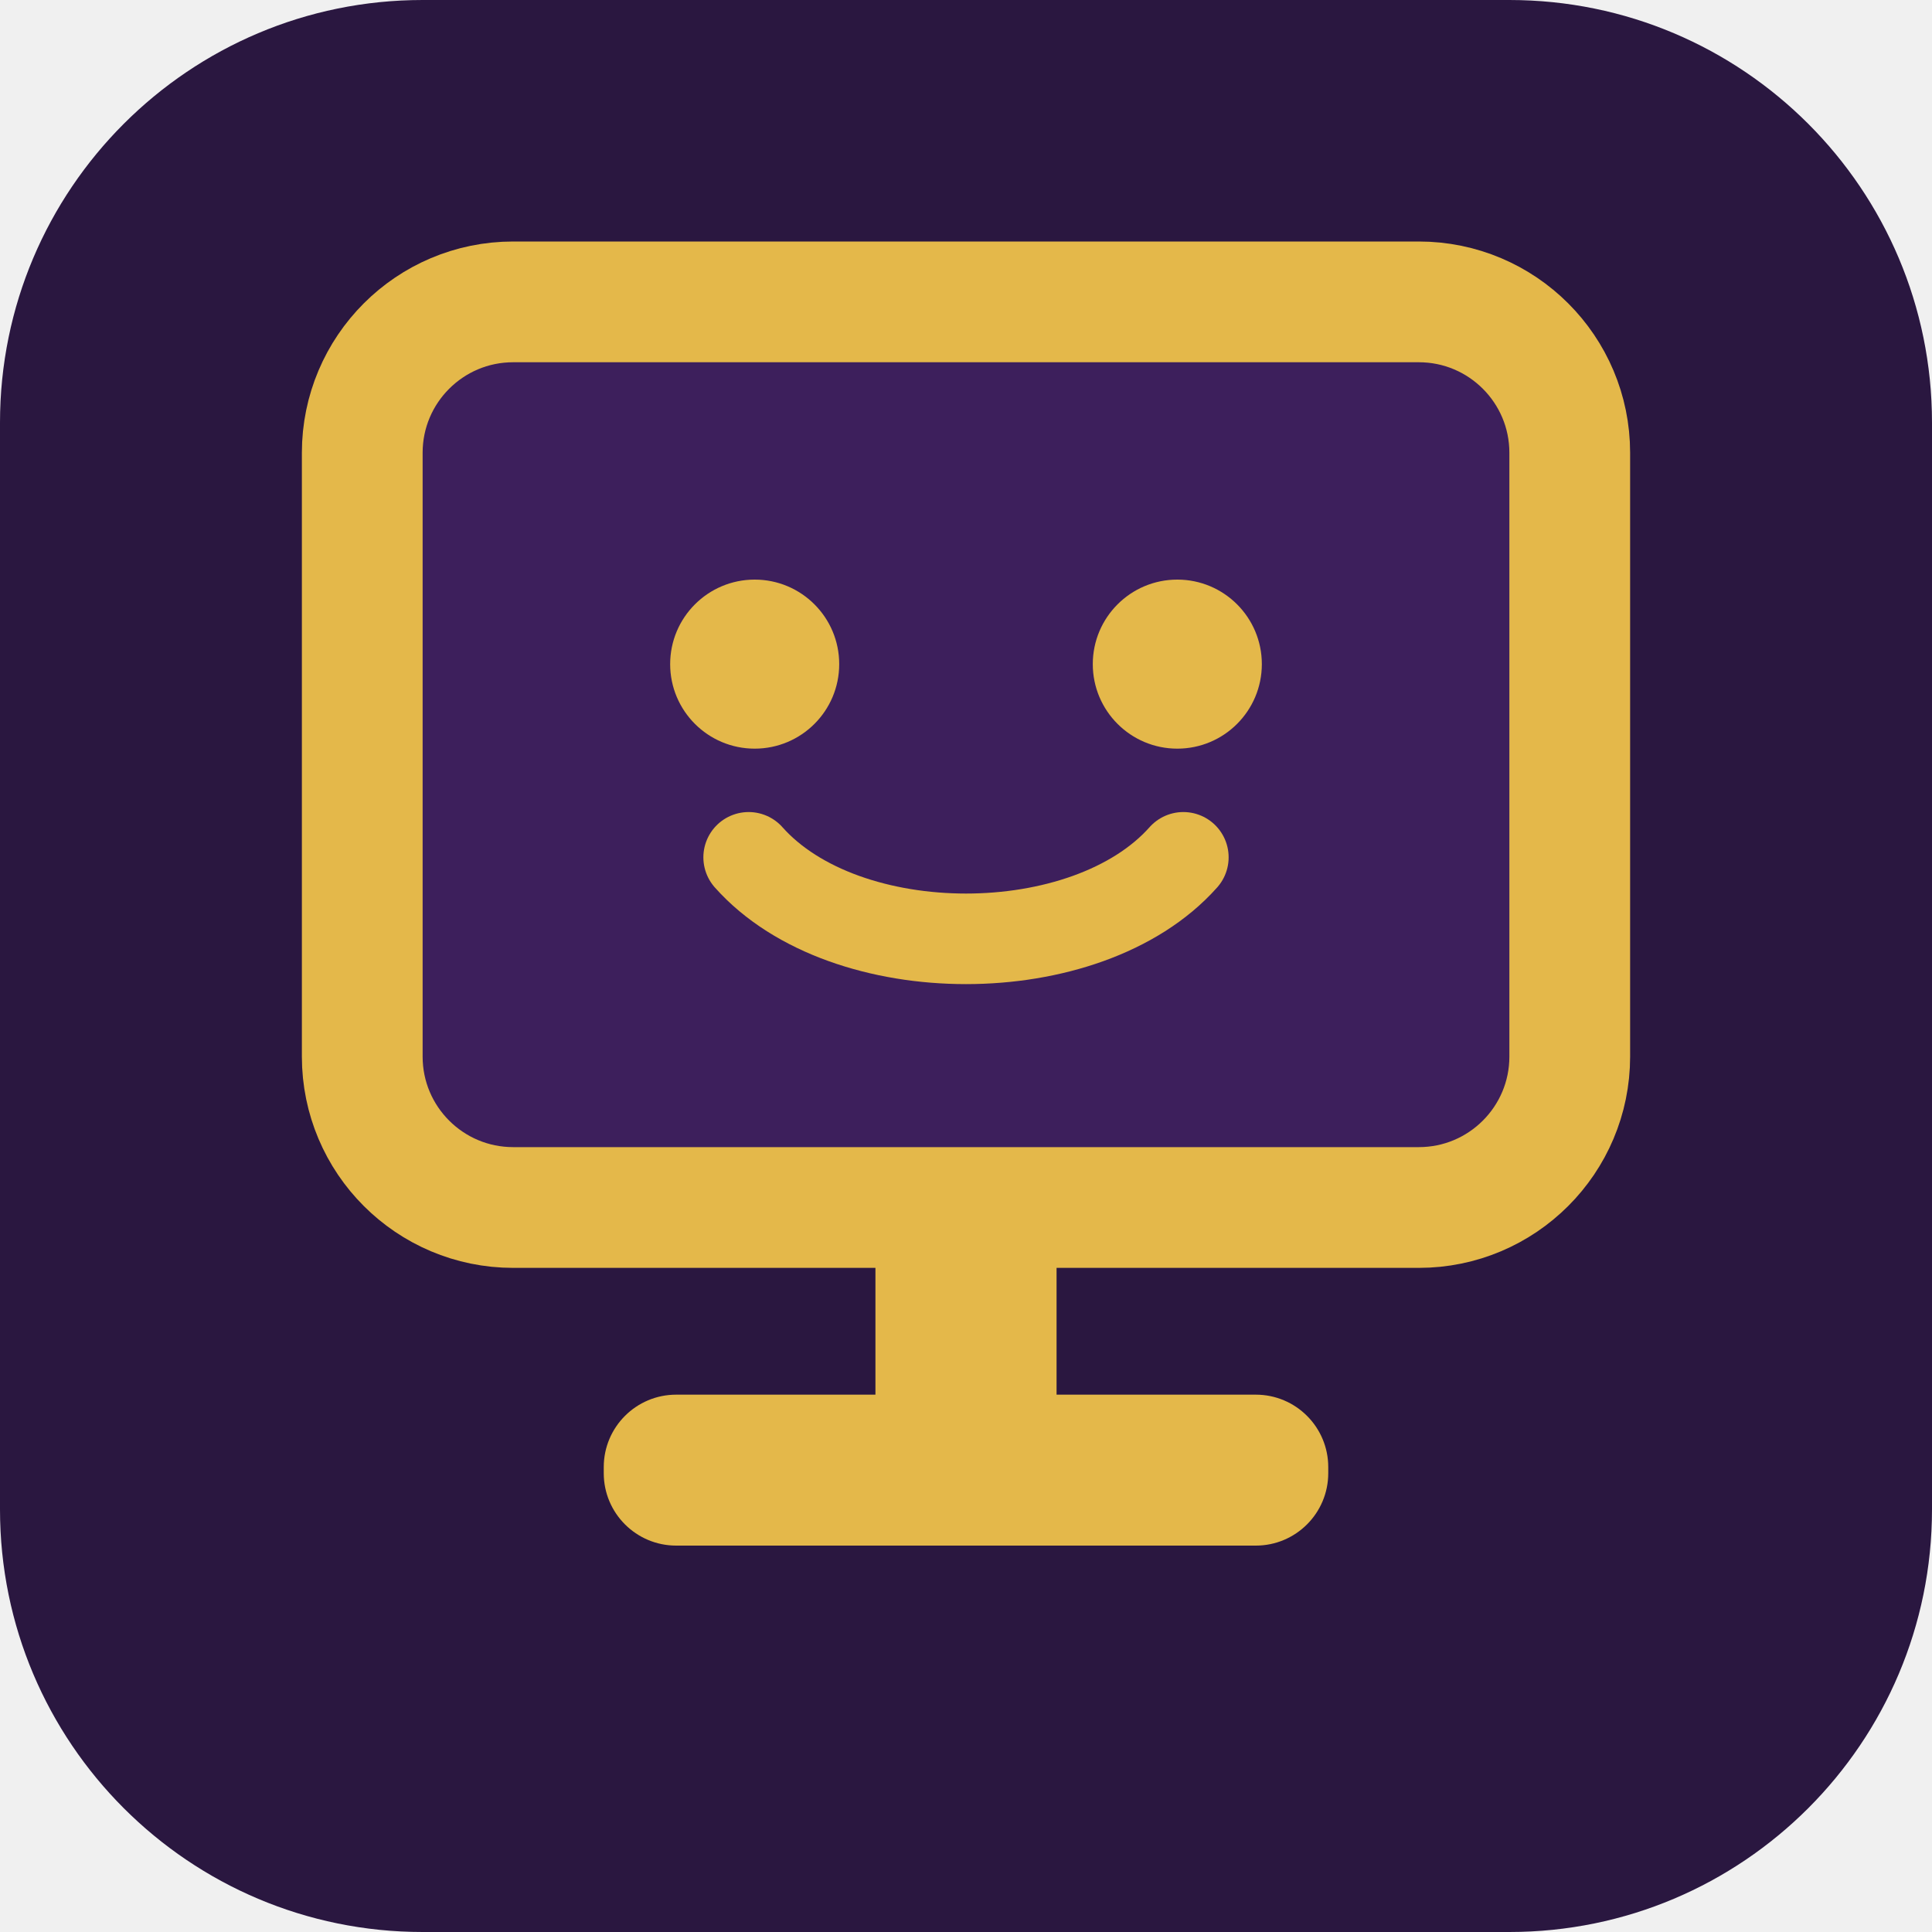
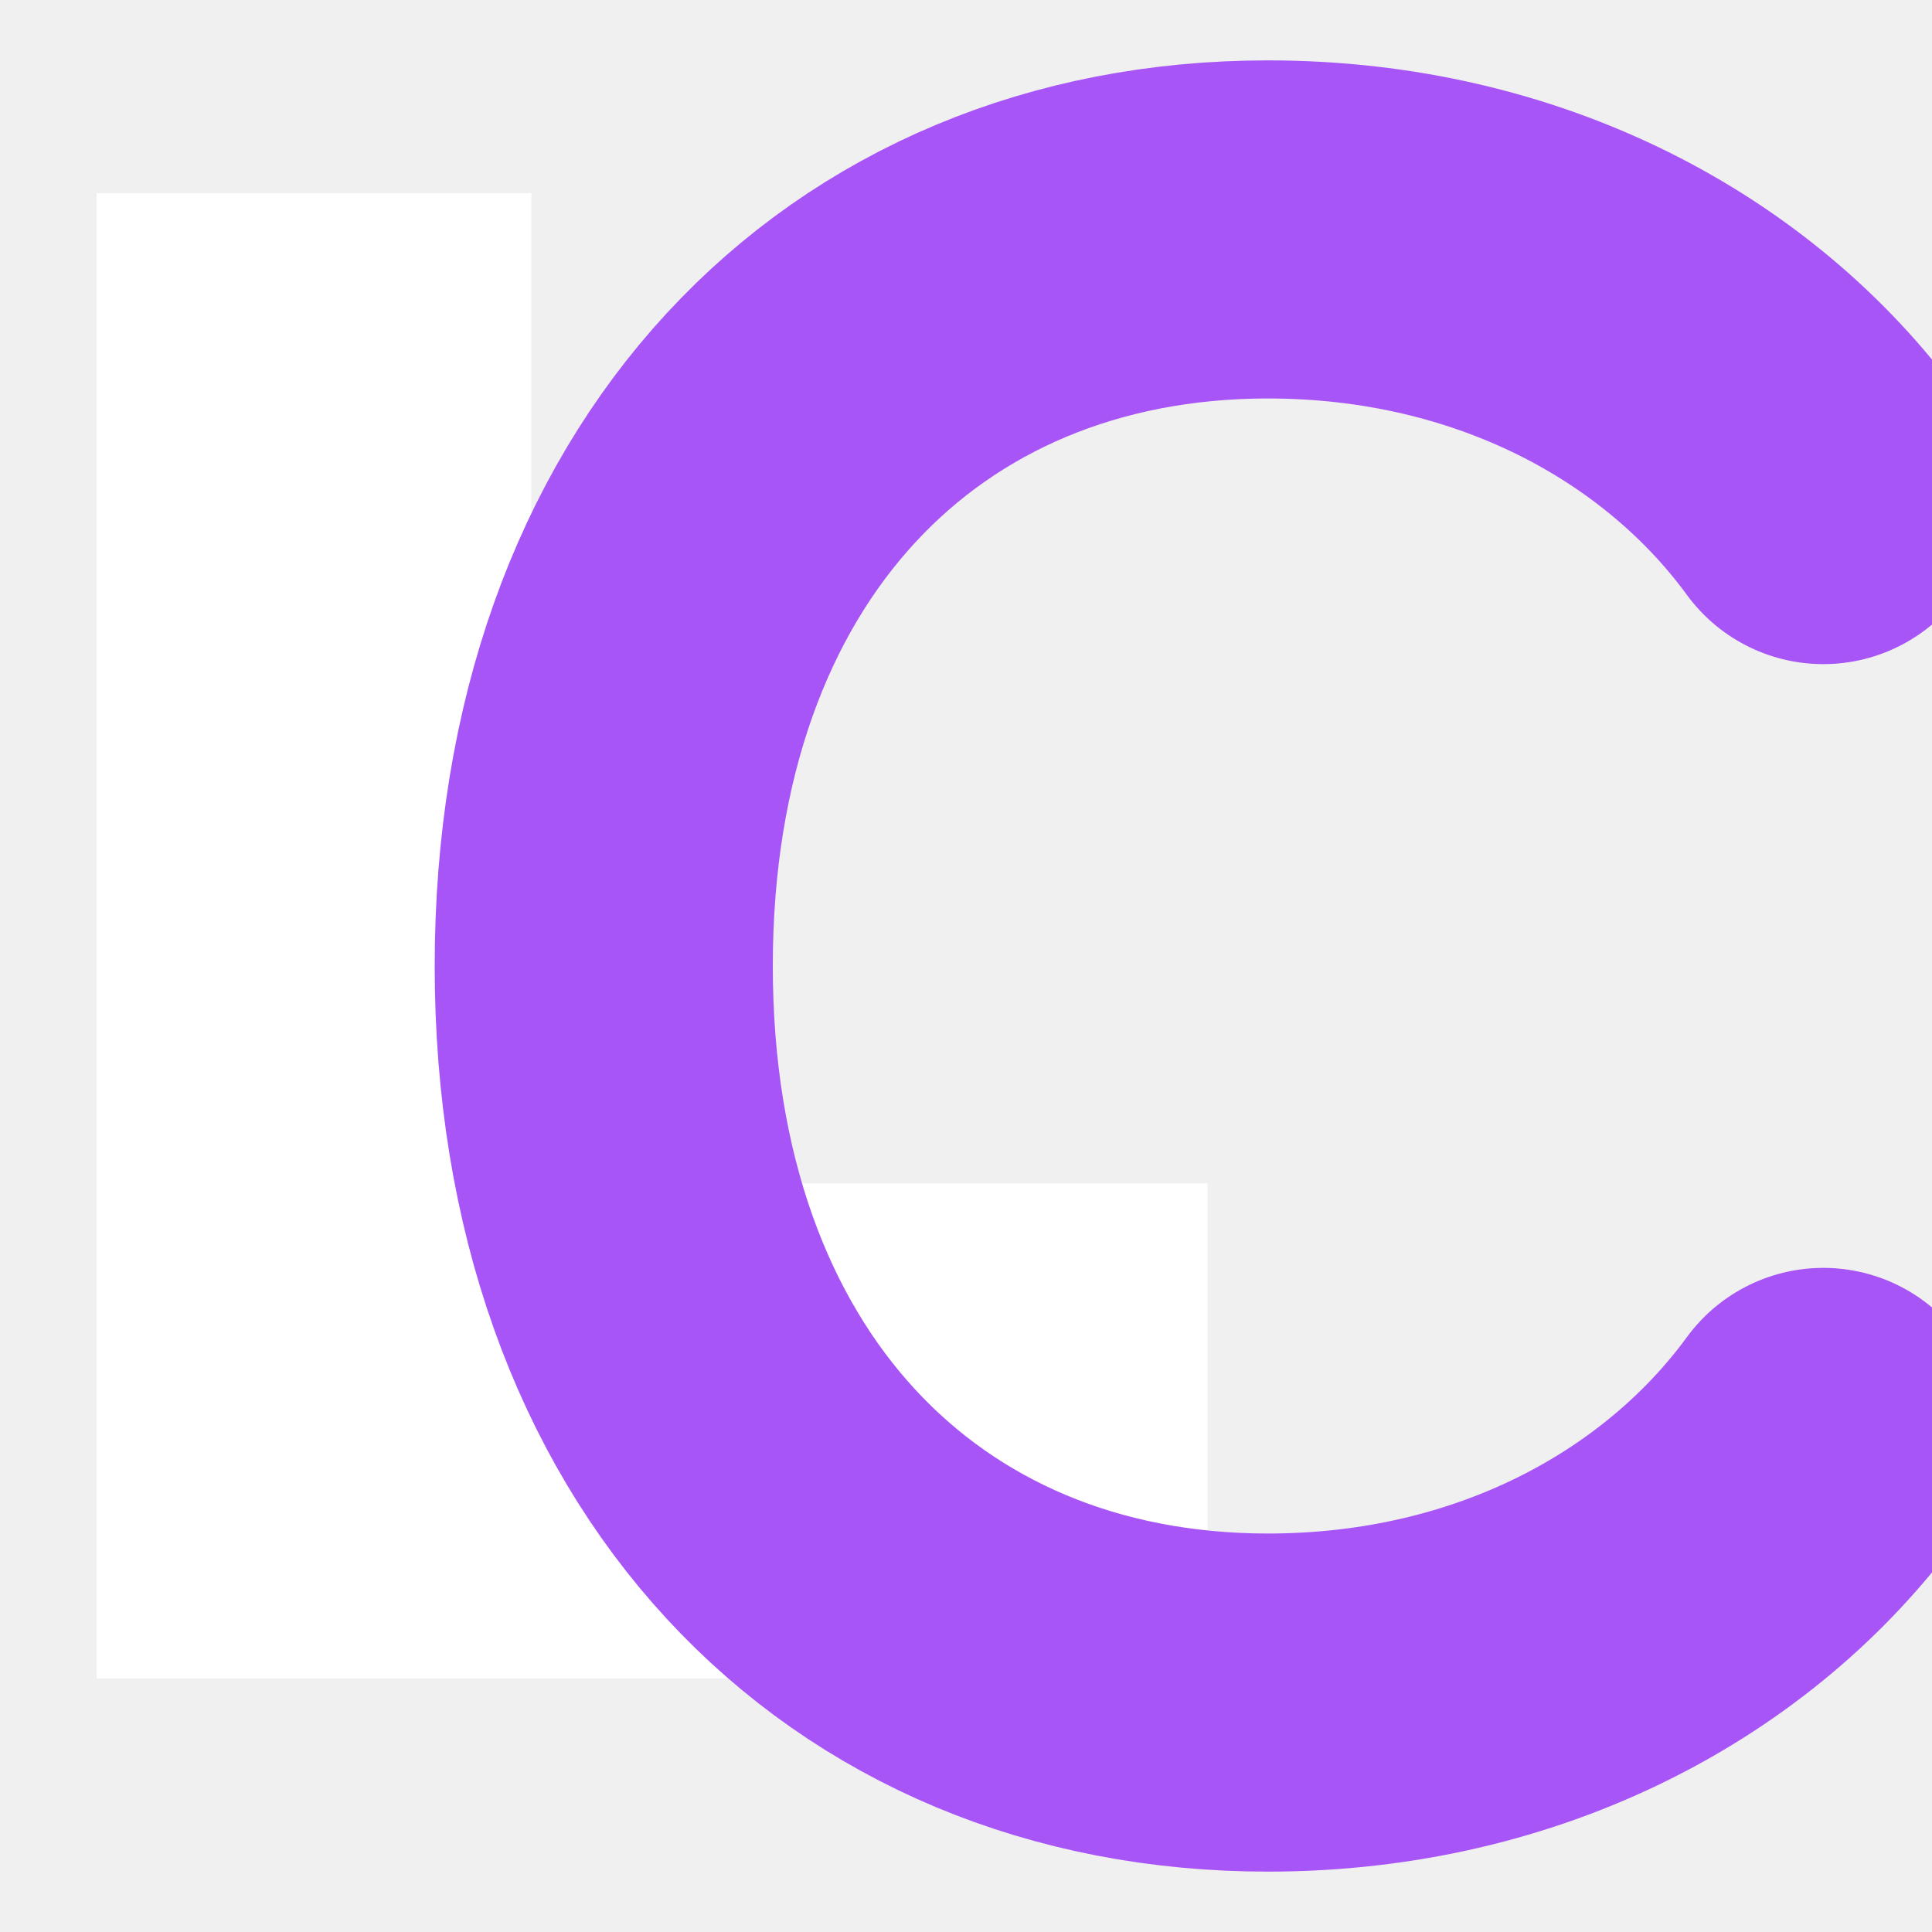
<svg xmlns="http://www.w3.org/2000/svg" viewBox="0 0 32 32">
-   <rect width="32" height="32" rx="7" fill="#2A1740" />
-   <rect x="6" y="5" width="20" height="15" rx="2.5" fill="#3D1F5C" stroke="#E4B84A" stroke-width="2" />
-   <circle cx="12.5" cy="11" r="1.4" fill="#E4B84A" />
-   <circle cx="19.5" cy="11" r="1.4" fill="#E4B84A" />
-   <path d="M12.4 14.2c1.6 1.8 5.6 1.8 7.2 0" fill="none" stroke="#E4B84A" stroke-width="1.5" stroke-linecap="round" />
-   <rect x="14.5" y="20" width="3" height="3.2" fill="#E4B84A" />
-   <rect x="10" y="23.1" width="12" height="2.5" rx="1.2" fill="#E4B84A" />
+   <path fill="#ffffff" d="M1.6 3.2h7.2v16.4H20v8.2H1.6z" />
+   <path fill="none" stroke="#A855F7" stroke-width="5.6" stroke-linecap="round" d="M30.2 8.2c-1.9-2.6-5.2-4.4-9.2-4.4-6.4 0-11 4.7-11 12.2s4.6 12.2 11 12.2c4 0 7.3-1.8 9.2-4.4" />
</svg>
